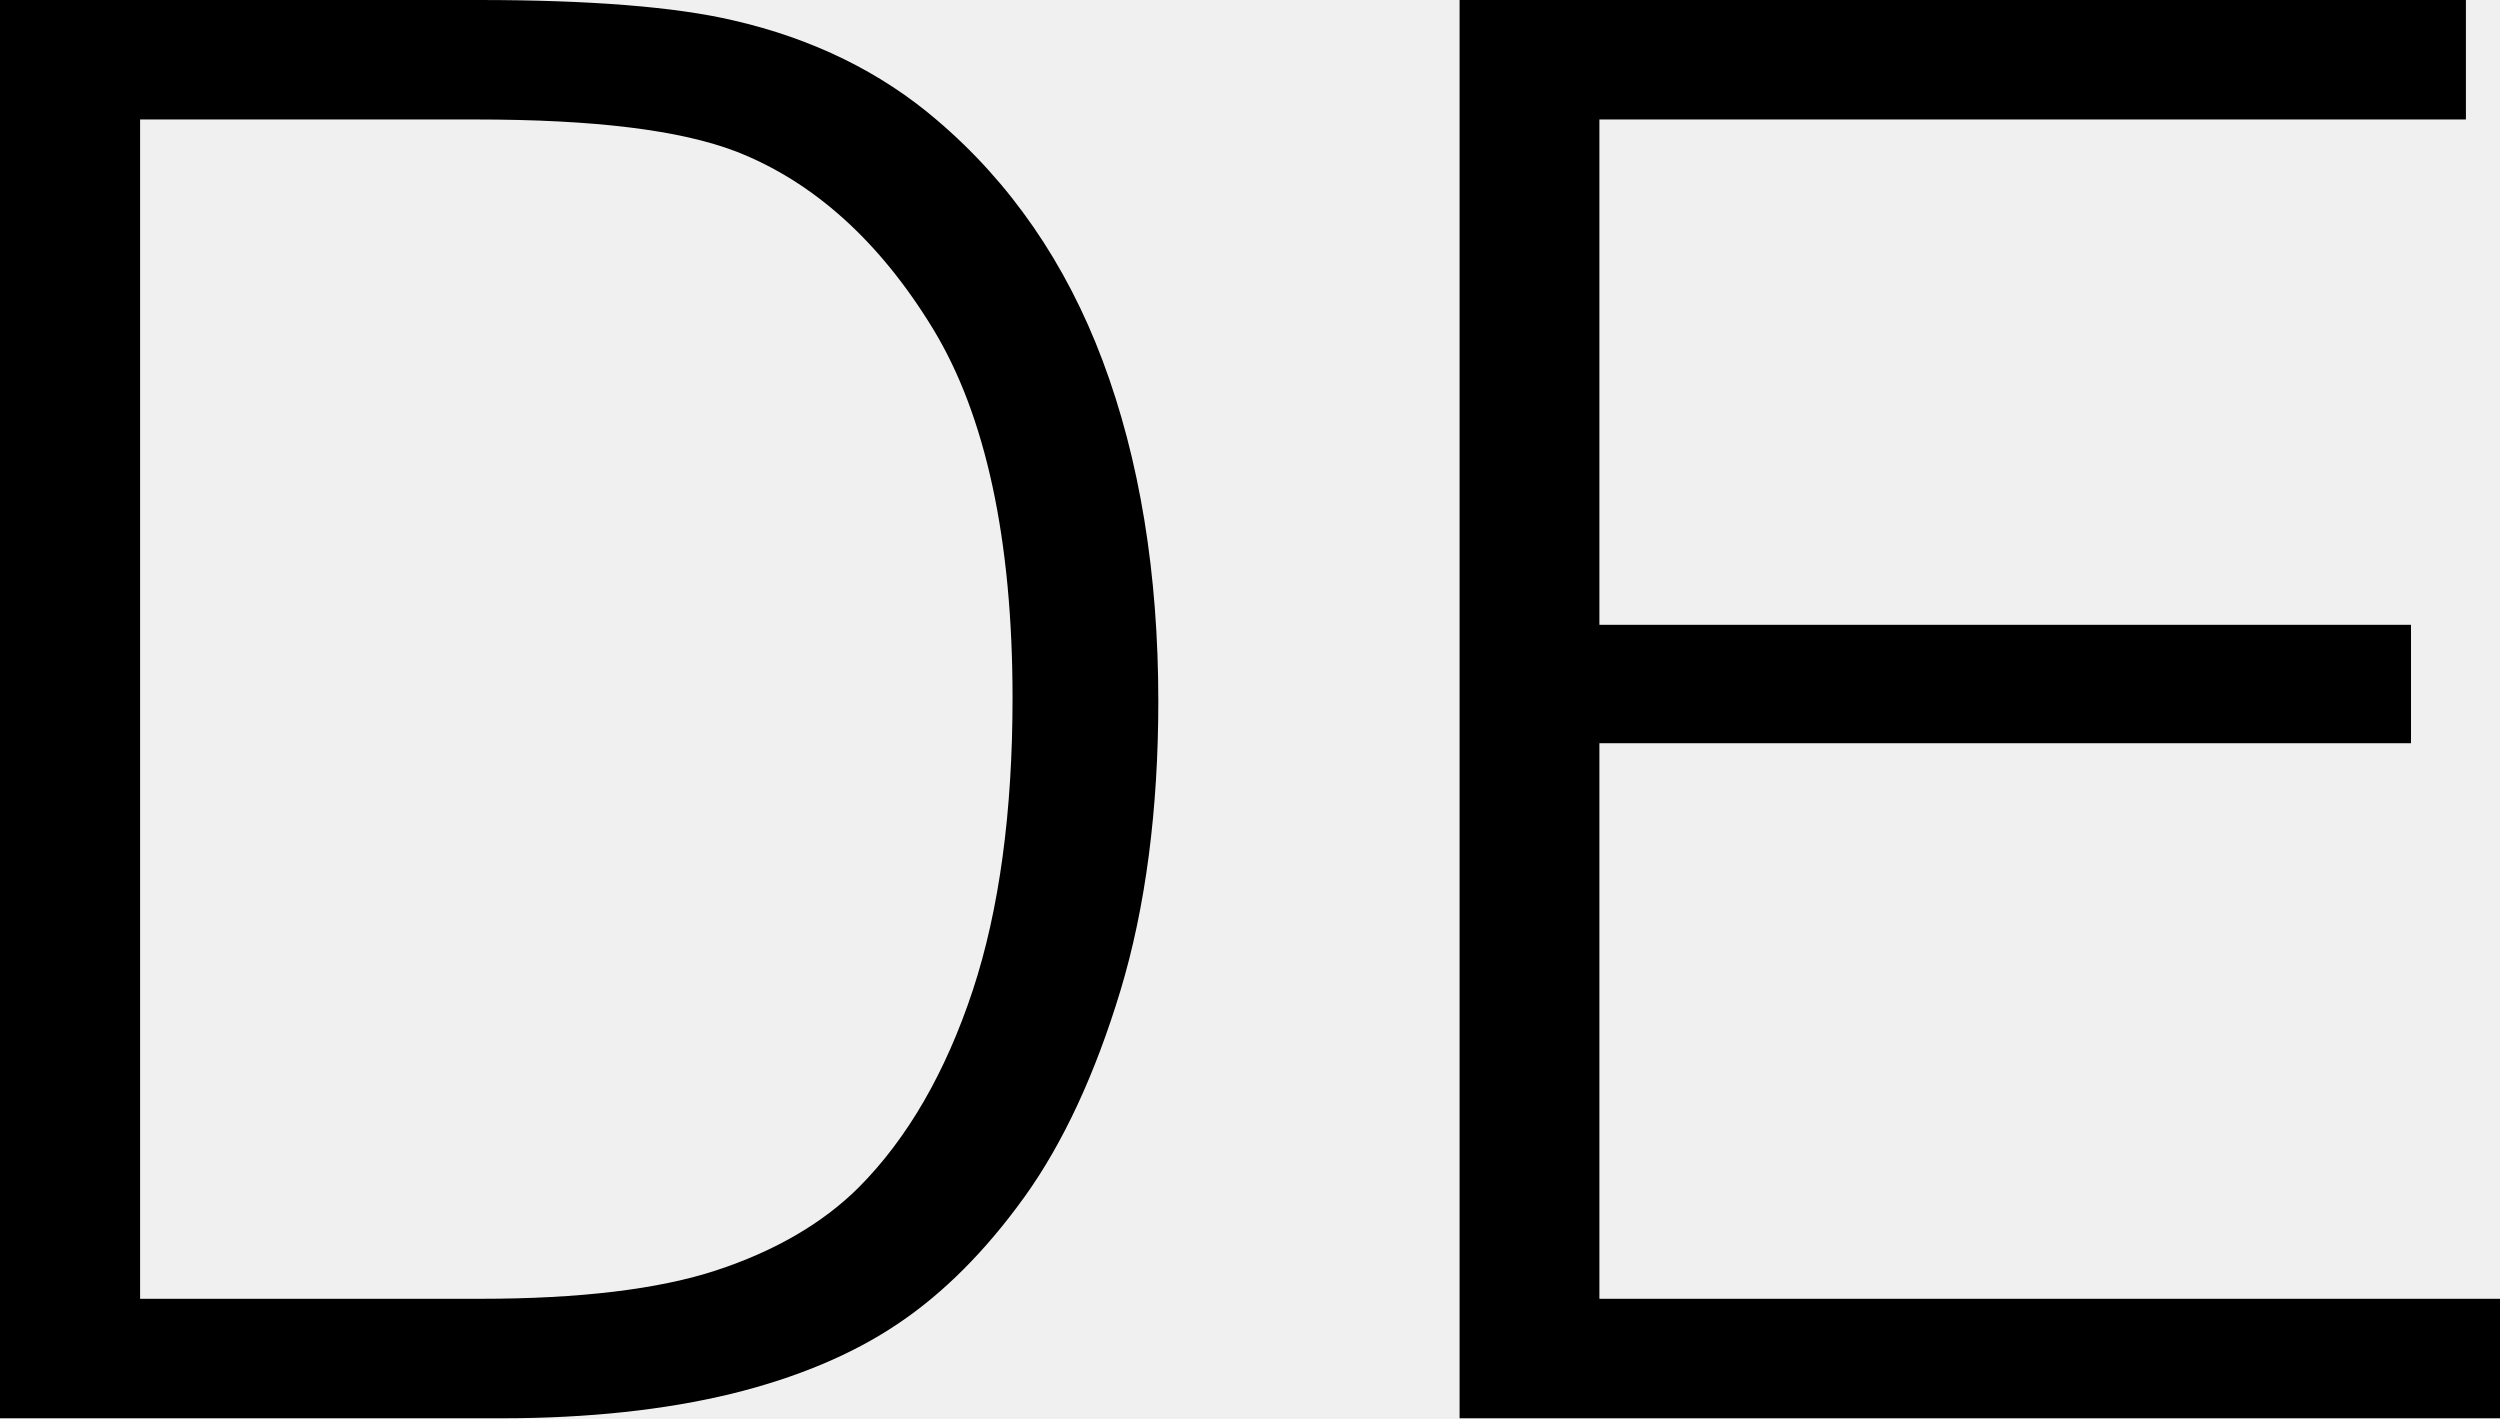
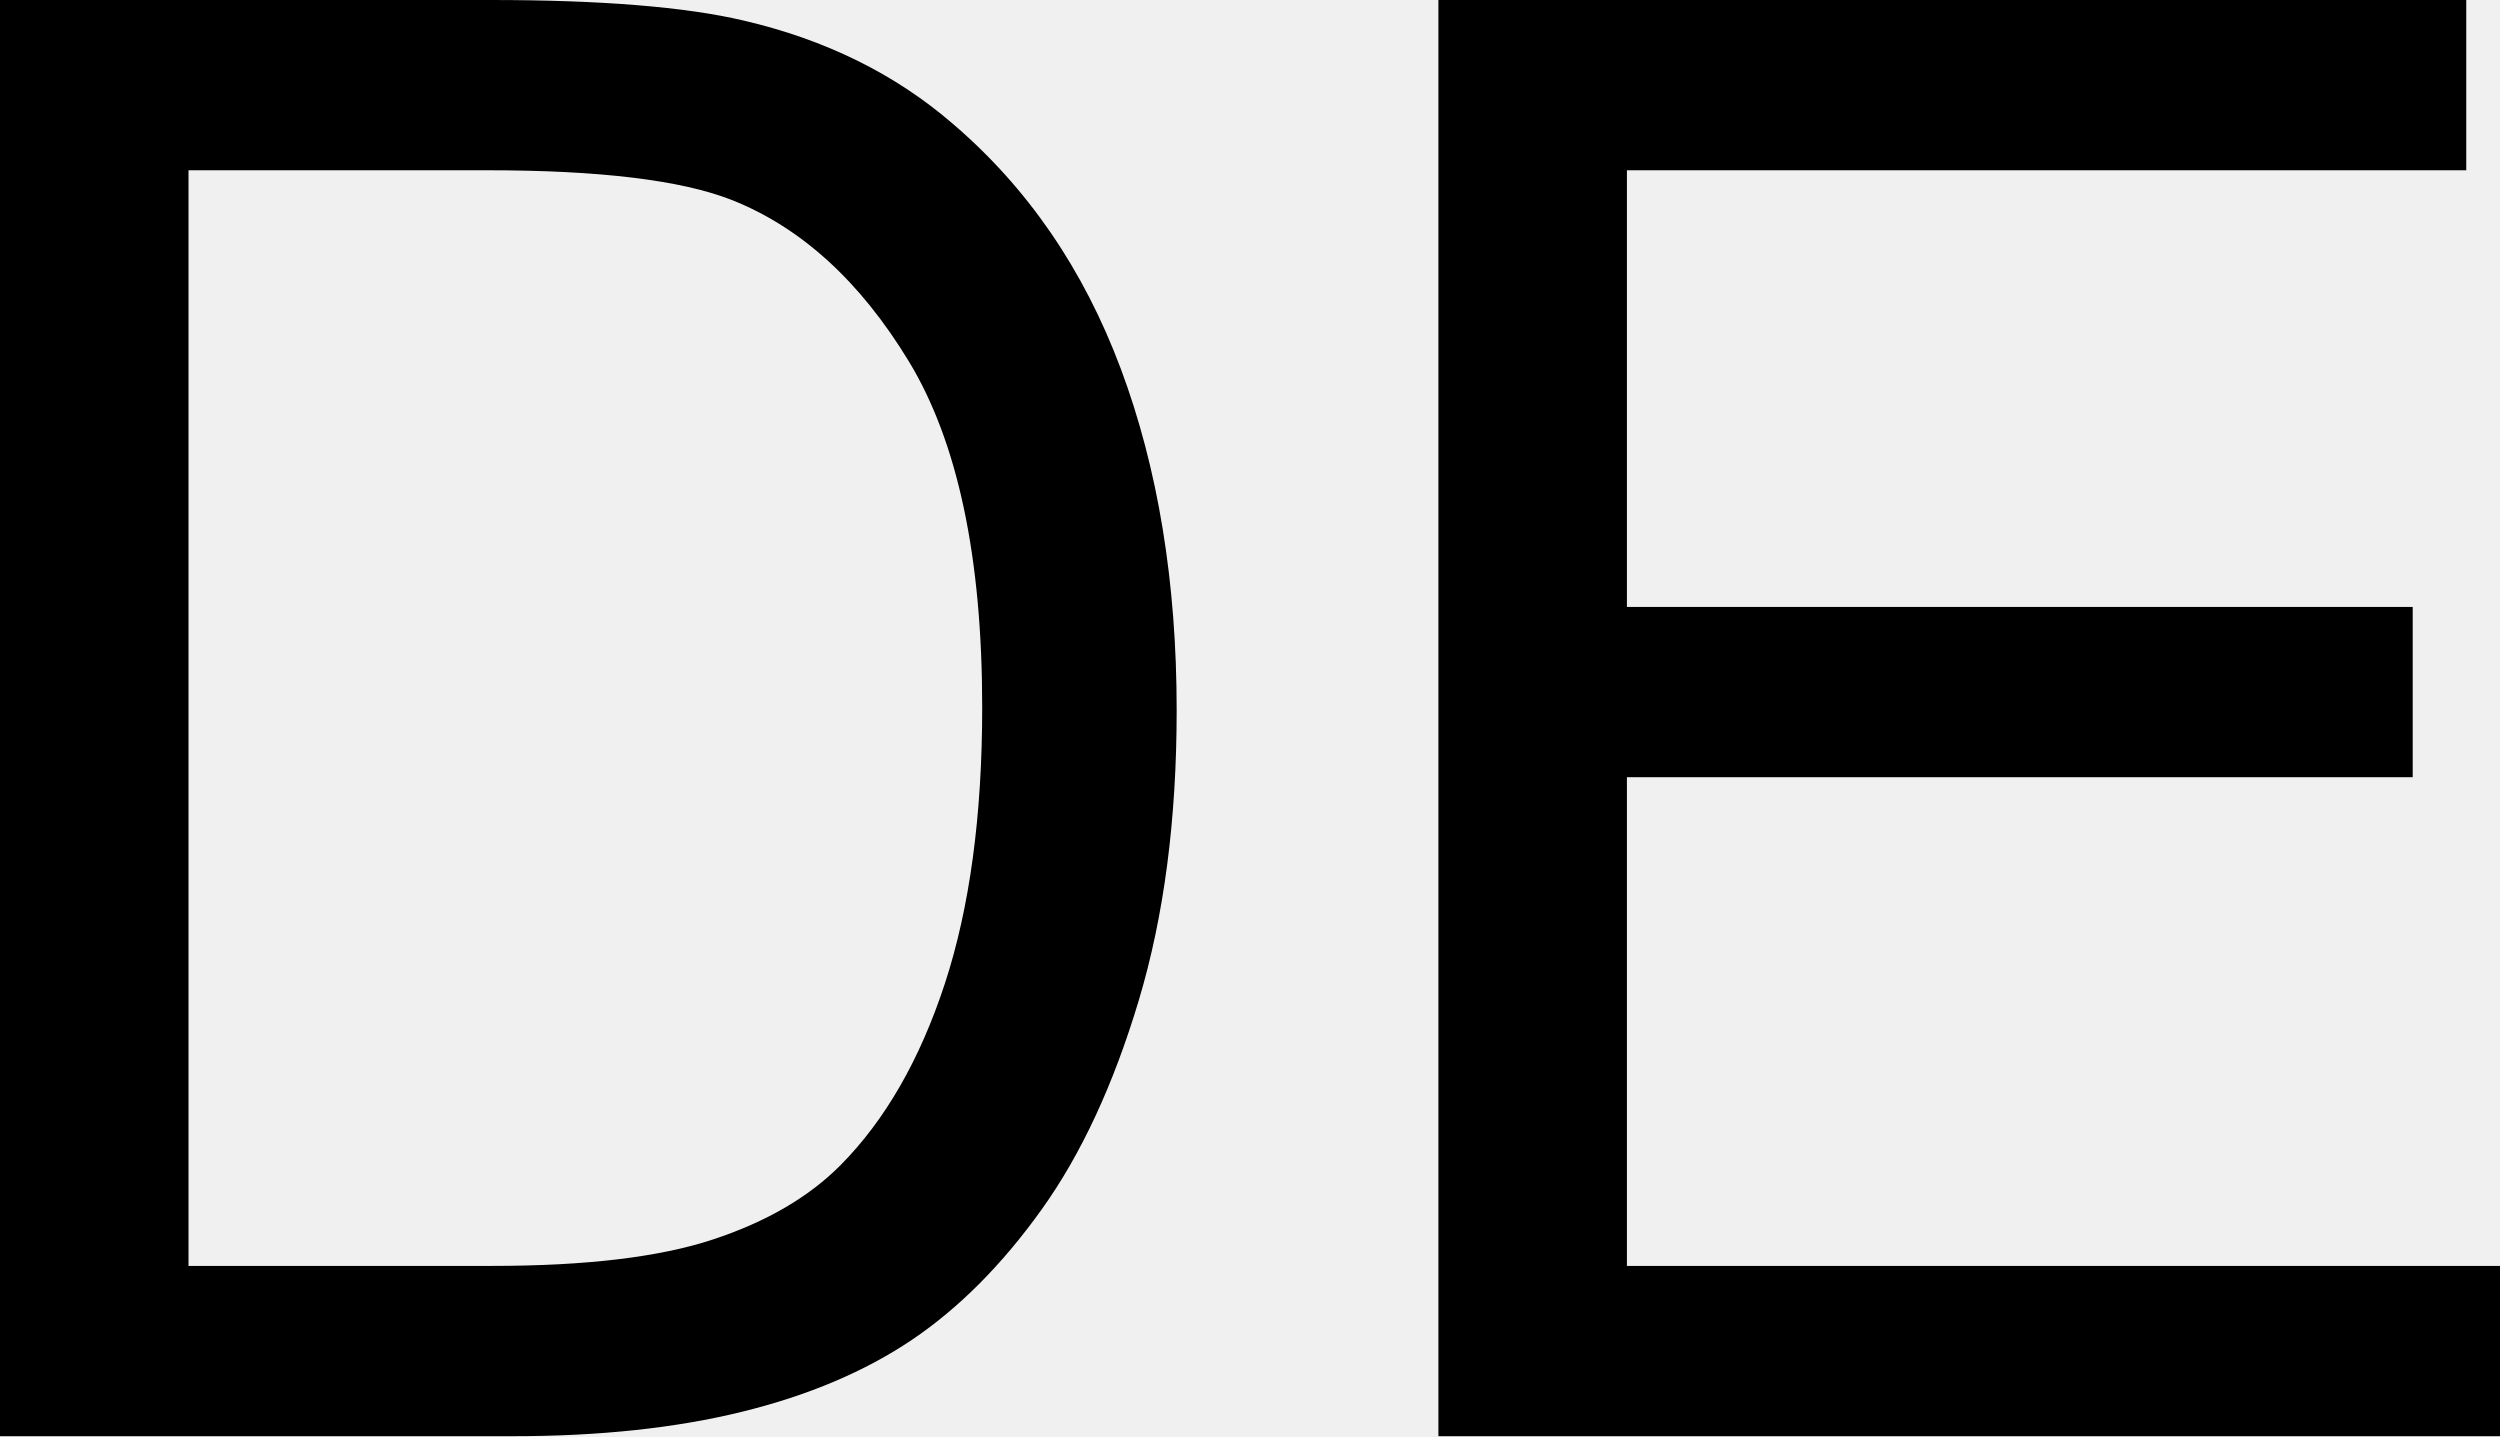
- <svg xmlns="http://www.w3.org/2000/svg" viewBox="0 0 104 59" fill="none">
-   <path d="M0 59V0H19.891C24.526 0 28.093 0.282 30.5 0.847C33.808 1.604 36.654 3.005 38.972 4.993C42.032 7.591 44.35 10.957 45.868 15.001C47.41 19.102 48.186 23.869 48.186 29.167C48.186 33.685 47.657 37.741 46.611 41.209C45.565 44.665 44.226 47.557 42.617 49.794C41.008 52.03 39.242 53.804 37.352 55.069C35.462 56.345 33.133 57.317 30.422 57.983C27.676 58.65 24.47 59 20.892 59H0ZM5.828 54.03H19.981C24.11 54.03 27.406 53.634 29.803 52.844C32.244 52.041 34.235 50.878 35.721 49.398C37.757 47.354 39.343 44.597 40.468 41.197C41.571 37.853 42.122 33.764 42.122 29.043C42.122 22.457 41.008 17.283 38.814 13.68C36.598 10.042 33.842 7.557 30.624 6.303C28.295 5.411 24.751 4.97 19.767 4.97H5.828V54.03Z" fill="black" />
-   <path d="M60.719 59V0H102.582V4.97H66.535V25.992H100.298V30.918H66.535V54.03H104V59H60.719Z" fill="black" />
+ <svg xmlns="http://www.w3.org/2000/svg" width="141" height="81" viewBox="0 0 141 81" fill="none">
+   <g clip-path="url(#clip0_1099_133)">
+     <path d="M0 81V0H27.651C33.894 0 38.657 0.386 41.943 1.16C46.541 2.23 50.467 4.163 53.716 6.962C57.95 10.574 61.115 15.187 63.215 20.804C65.314 26.421 66.364 32.841 66.364 40.059C66.364 46.211 65.653 51.661 64.229 56.414C62.805 61.167 60.98 65.099 58.752 68.211C56.524 71.324 54.089 73.772 51.443 75.559C48.795 77.345 45.602 78.7 41.861 79.621C38.12 80.541 33.821 81.001 28.966 81.001H0V81ZM10.632 71.397H27.761C33.049 71.397 37.199 70.902 40.209 69.907C43.218 68.915 45.618 67.517 47.406 65.715C49.922 63.177 51.883 59.766 53.288 55.481C54.693 51.195 55.396 46.001 55.396 39.893C55.396 31.434 54.018 24.934 51.264 20.39C48.509 15.849 45.161 12.805 41.222 11.259C38.375 10.155 33.798 9.603 27.487 9.603H10.632V71.397Z" fill="black" />
+     <path d="M81.126 81V0H139.097V9.603H91.758V34.23H136.076V43.833H91.758V71.397H141V81H81.126Z" fill="black" />
+   </g>
+   <defs>
+     <clipPath id="clip0_1099_133">
+       <rect width="141" height="81" fill="white" />
+     </clipPath>
+   </defs>
</svg>
